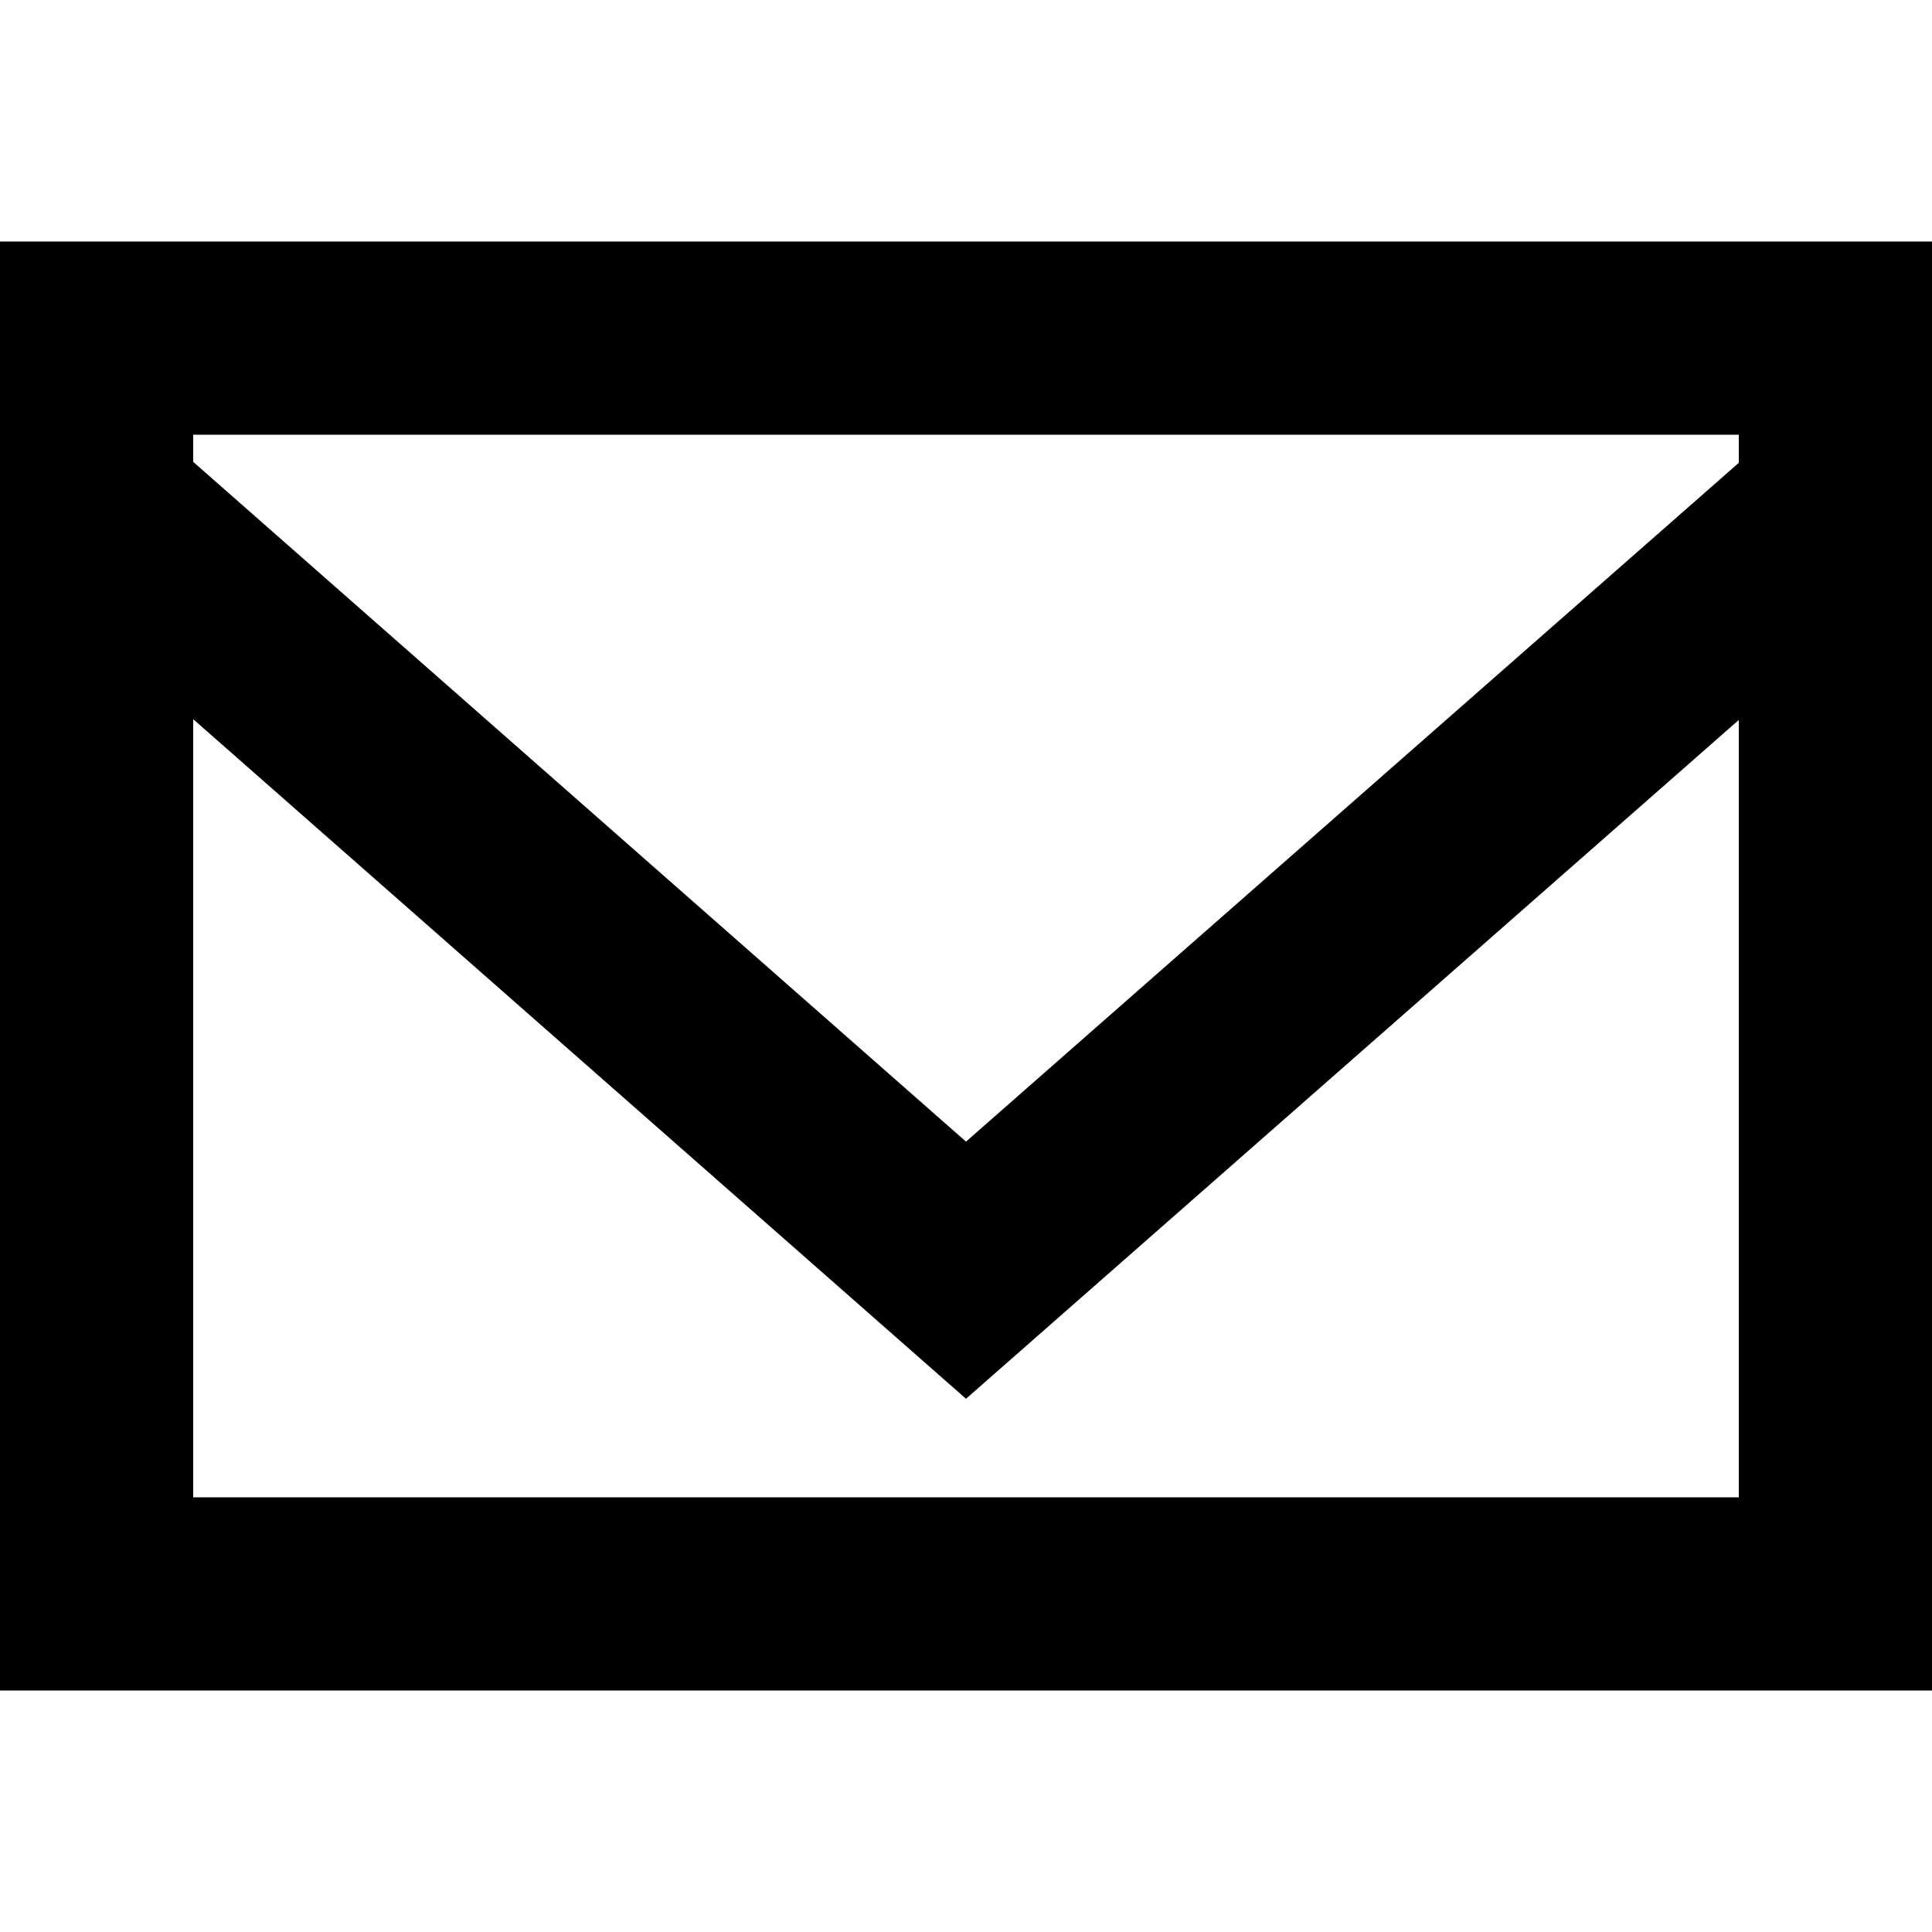
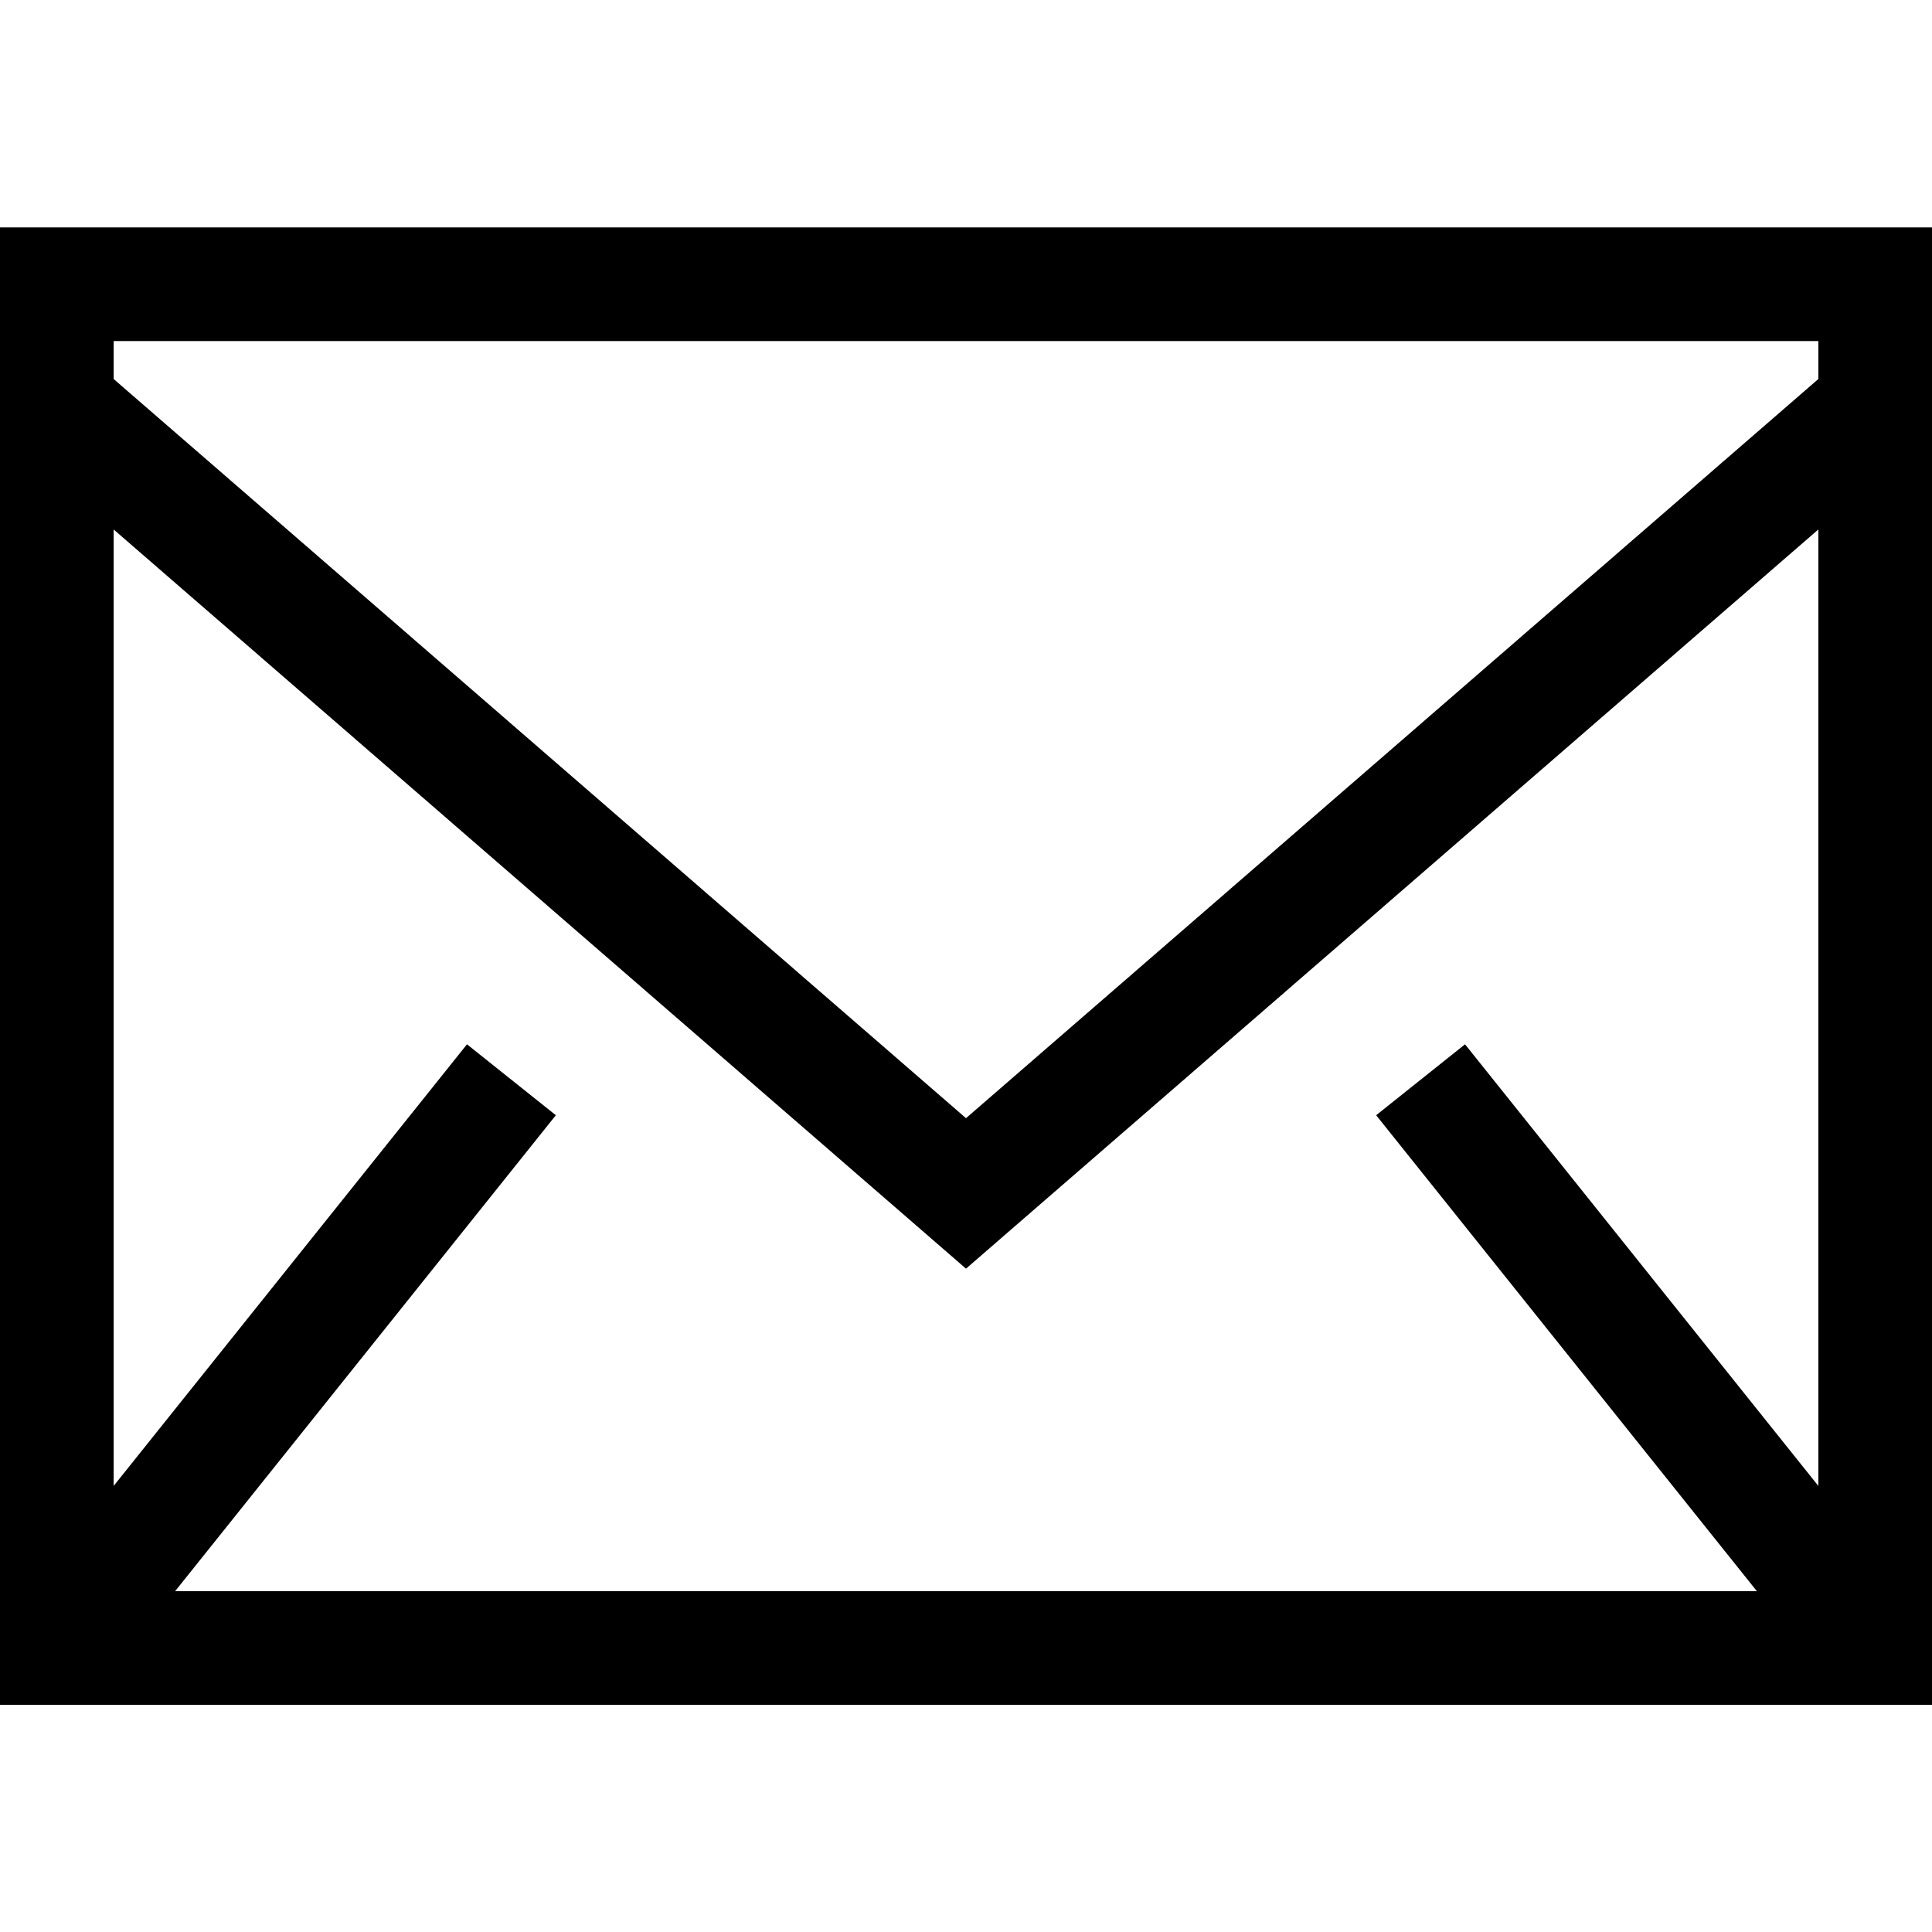
- <svg xmlns="http://www.w3.org/2000/svg" width="800px" height="800px" viewBox="0 -2.5 20 20" version="1.1">
-   <defs>
- 
- </defs>
-   <g id="Page-1" stroke="none" stroke-width="1" fill="none" fill-rule="evenodd">
-     <g id="Dribbble-Light-Preview" transform="translate(-300, -922)" fill="#000000">
-       <g id="icons" transform="translate(56, 160)">
-         <path d="M262,764.291 L254,771.318 L246,764.281 L246,764 L262,764 L262,764.291 Z M246,775 L246,766.945 L254,773.98 L262,766.953 L262,775 L246,775 Z M244,777 L264,777 L264,762 L244,762 L244,777 Z" id="email-[#1573]">
- 
- </path>
-       </g>
-     </g>
-   </g>
+ <svg xmlns="http://www.w3.org/2000/svg" fill="#000000" width="800px" height="800px" viewBox="0 0 1920 1920">
+   <path d="M0 1694.235h1920V226H0v1468.235ZM112.941 376.664V338.94H1807.06v37.723L960 1111.233l-847.059-734.57ZM1807.06 526.198v950.513l-351.134-438.89-88.32 70.475 378.353 472.998H174.042l378.353-472.998-88.32-70.475-351.134 438.89V526.198L960 1260.768l847.059-734.57Z" fill-rule="evenodd" />
</svg>
